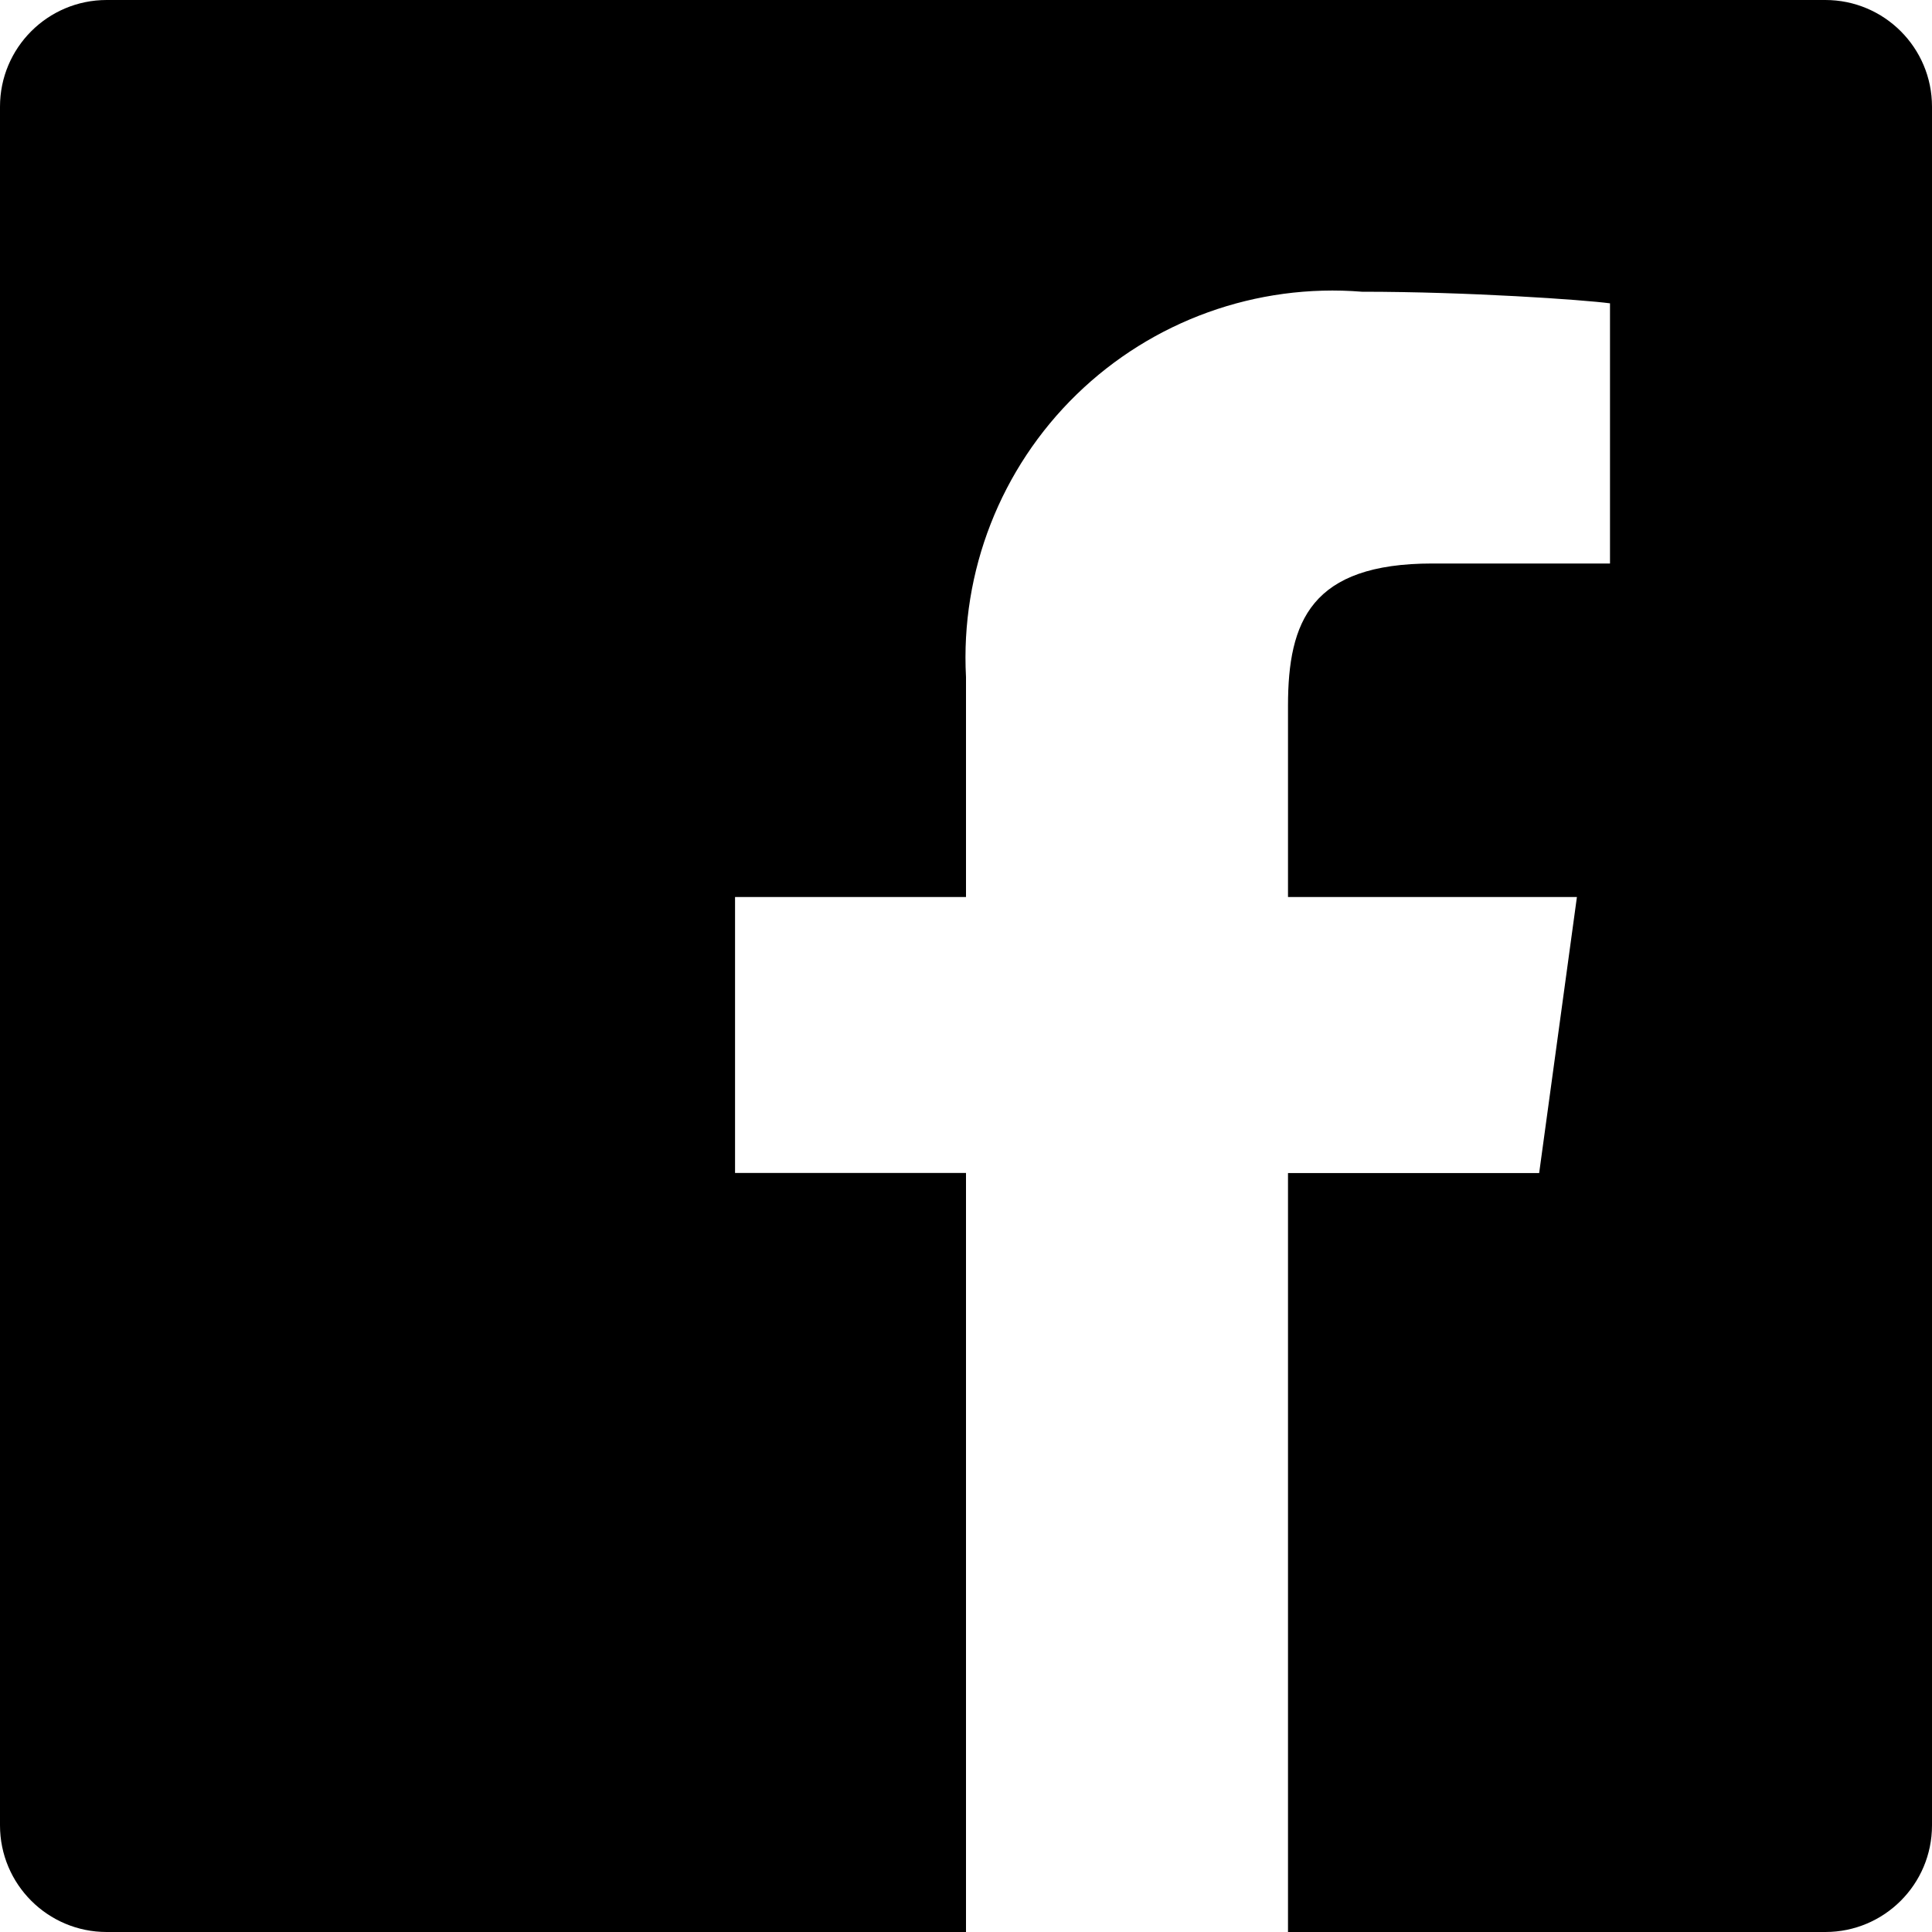
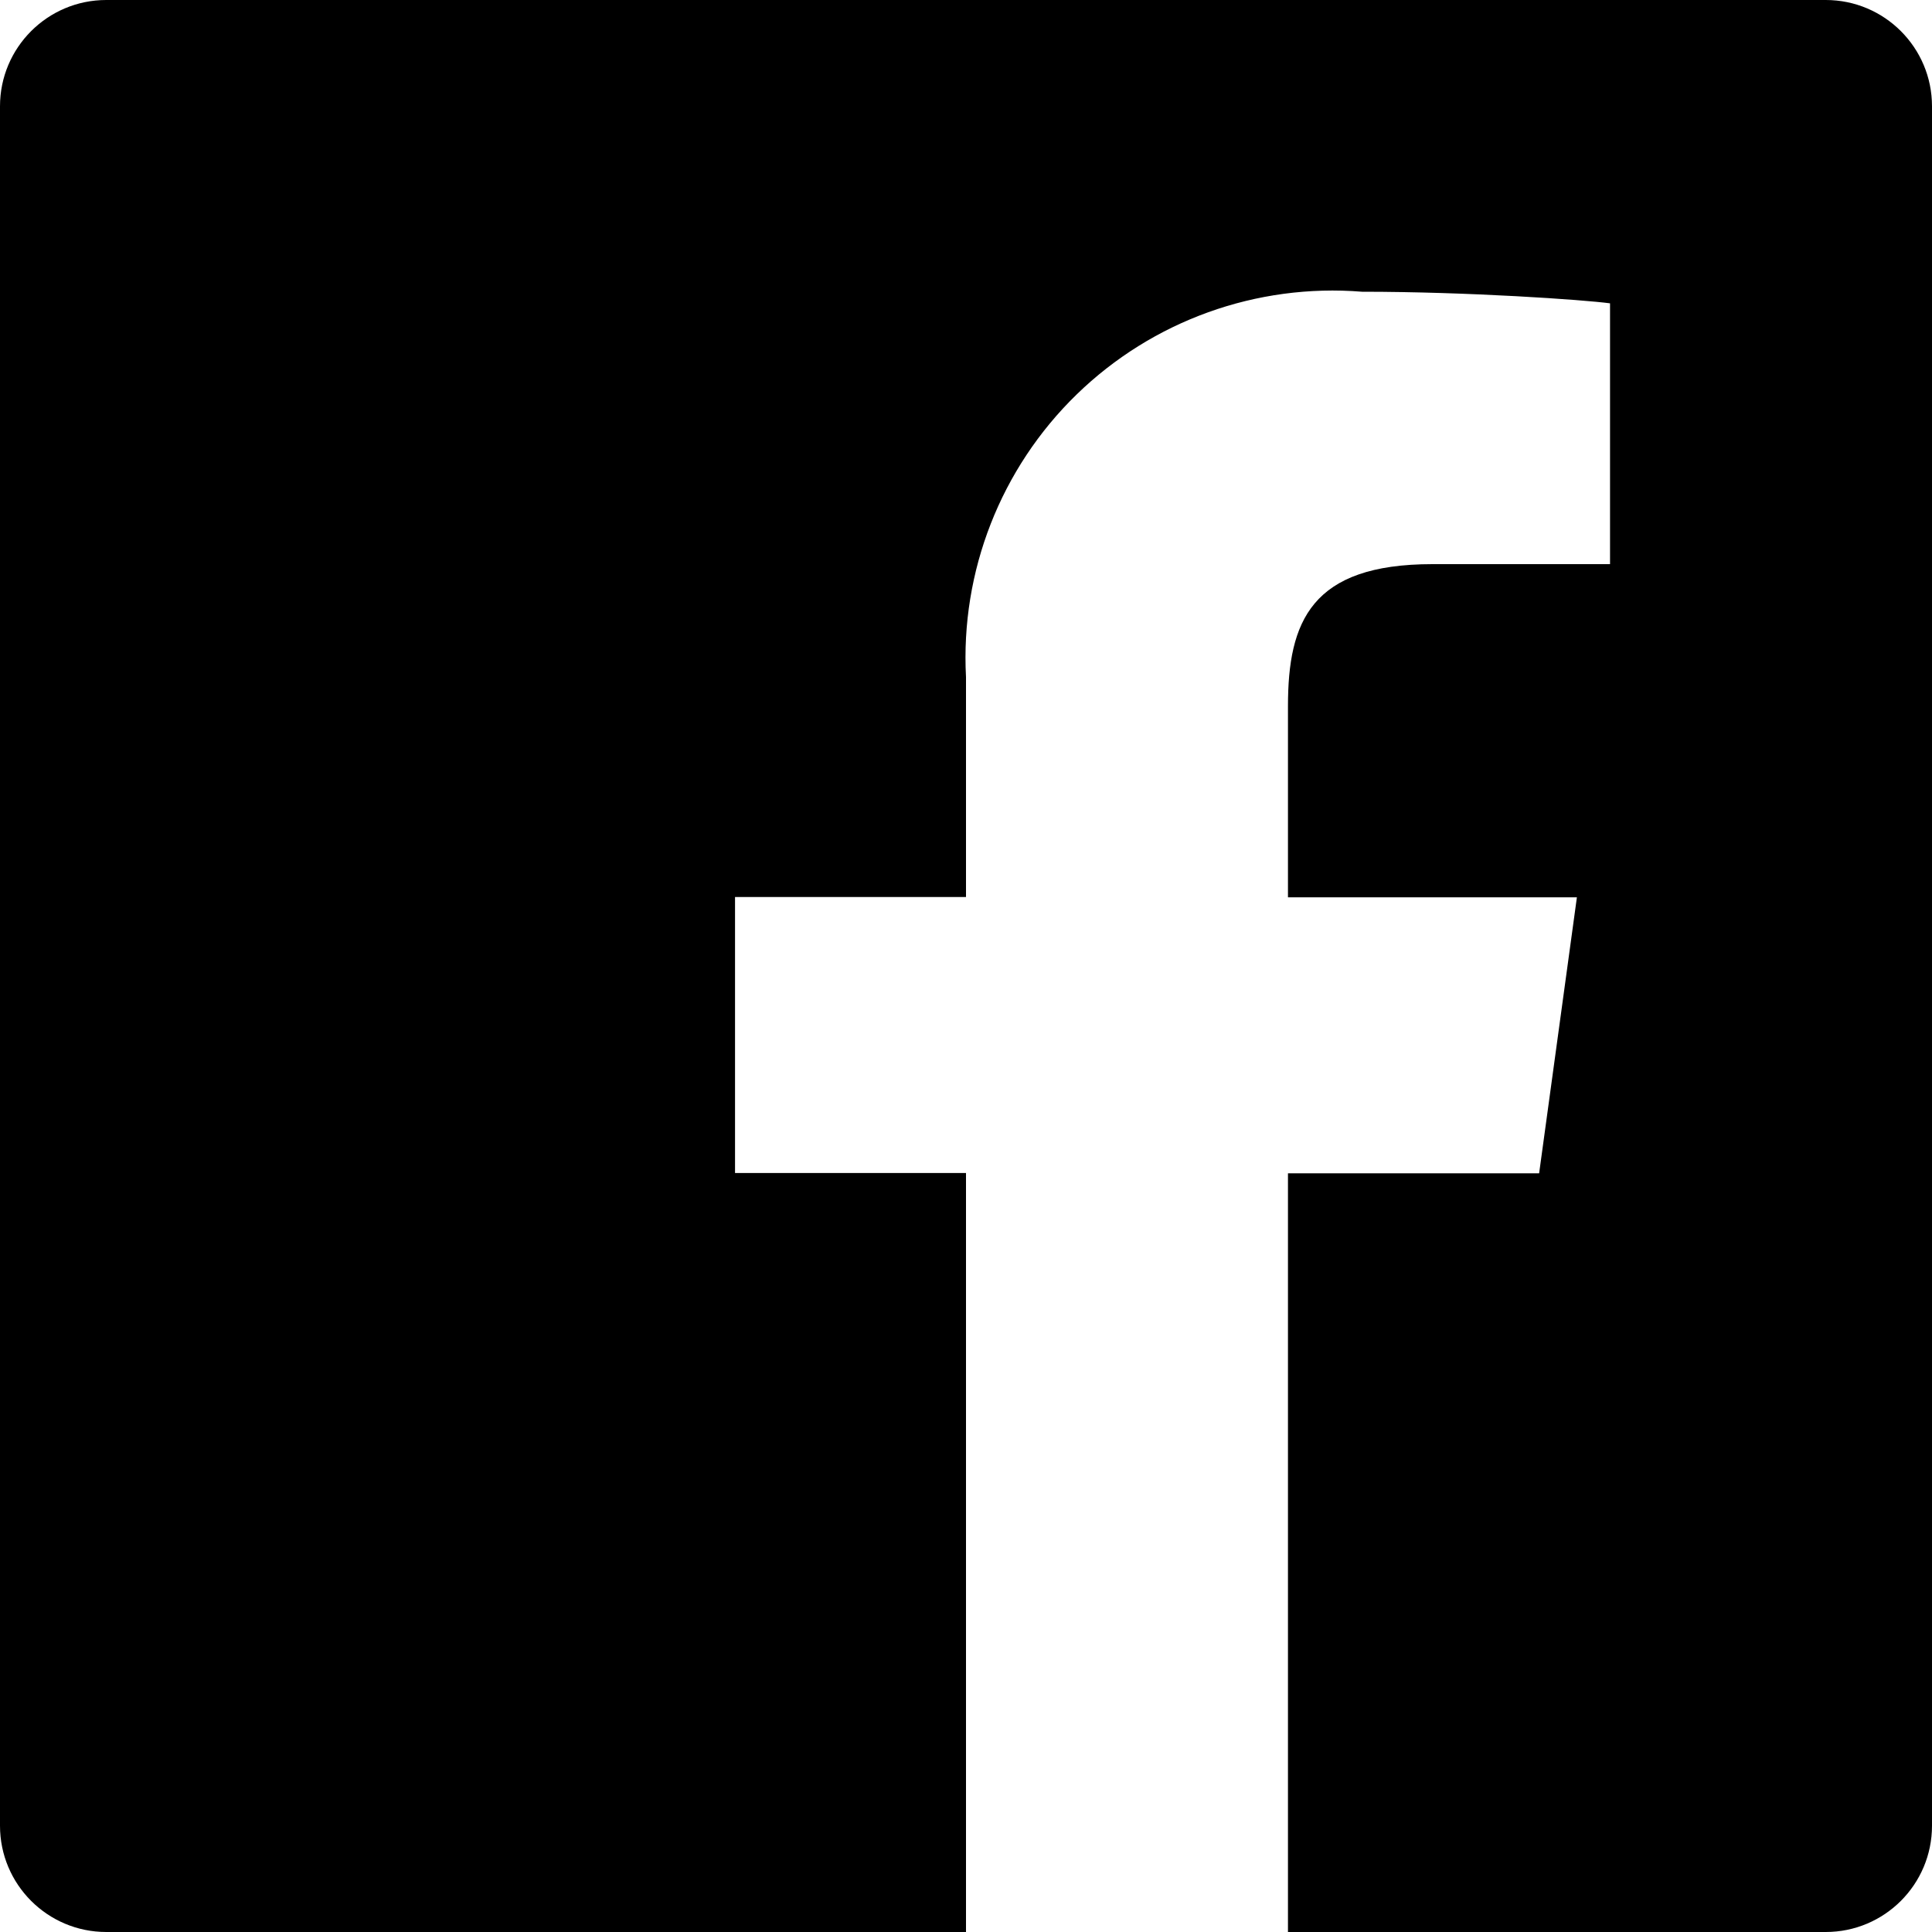
- <svg xmlns="http://www.w3.org/2000/svg" width="24" height="24">
-   <path d="M22.675 0H1.325A1.325 1.325 0 000 1.325v21.35A1.325 1.325 0 001.325 24H12v-9.429H9.131v-3.428H12V8.411a4.559 4.559 0 014.919-4.787c1.325 0 2.75.1 3.081.144V7h-2.206C16.287 7 16 7.717 16 8.767v2.376h3.589l-.469 3.429H16V24h6.675A1.325 1.325 0 0024 22.675V1.325A1.325 1.325 0 0022.675 0z" />
+ <svg xmlns="http://www.w3.org/2000/svg" width="20" height="20">
+   <path d="M18.9 0H1.1A1.1 1.1 0 000 1.1v17.8A1.1 1.1 0 001.1 20H10v-7.857H7.609V9.286H10V7.009a3.8 3.8 0 014.1-3.989c1.1 0 2.292.083 2.567.12v2.7h-1.839c-1.255 0-1.495.594-1.495 1.469v1.98h2.991l-.391 2.857h-2.6V20H18.9a1.1 1.1 0 001.1-1.1V1.1A1.1 1.1 0 0018.9 0z" />
</svg>
